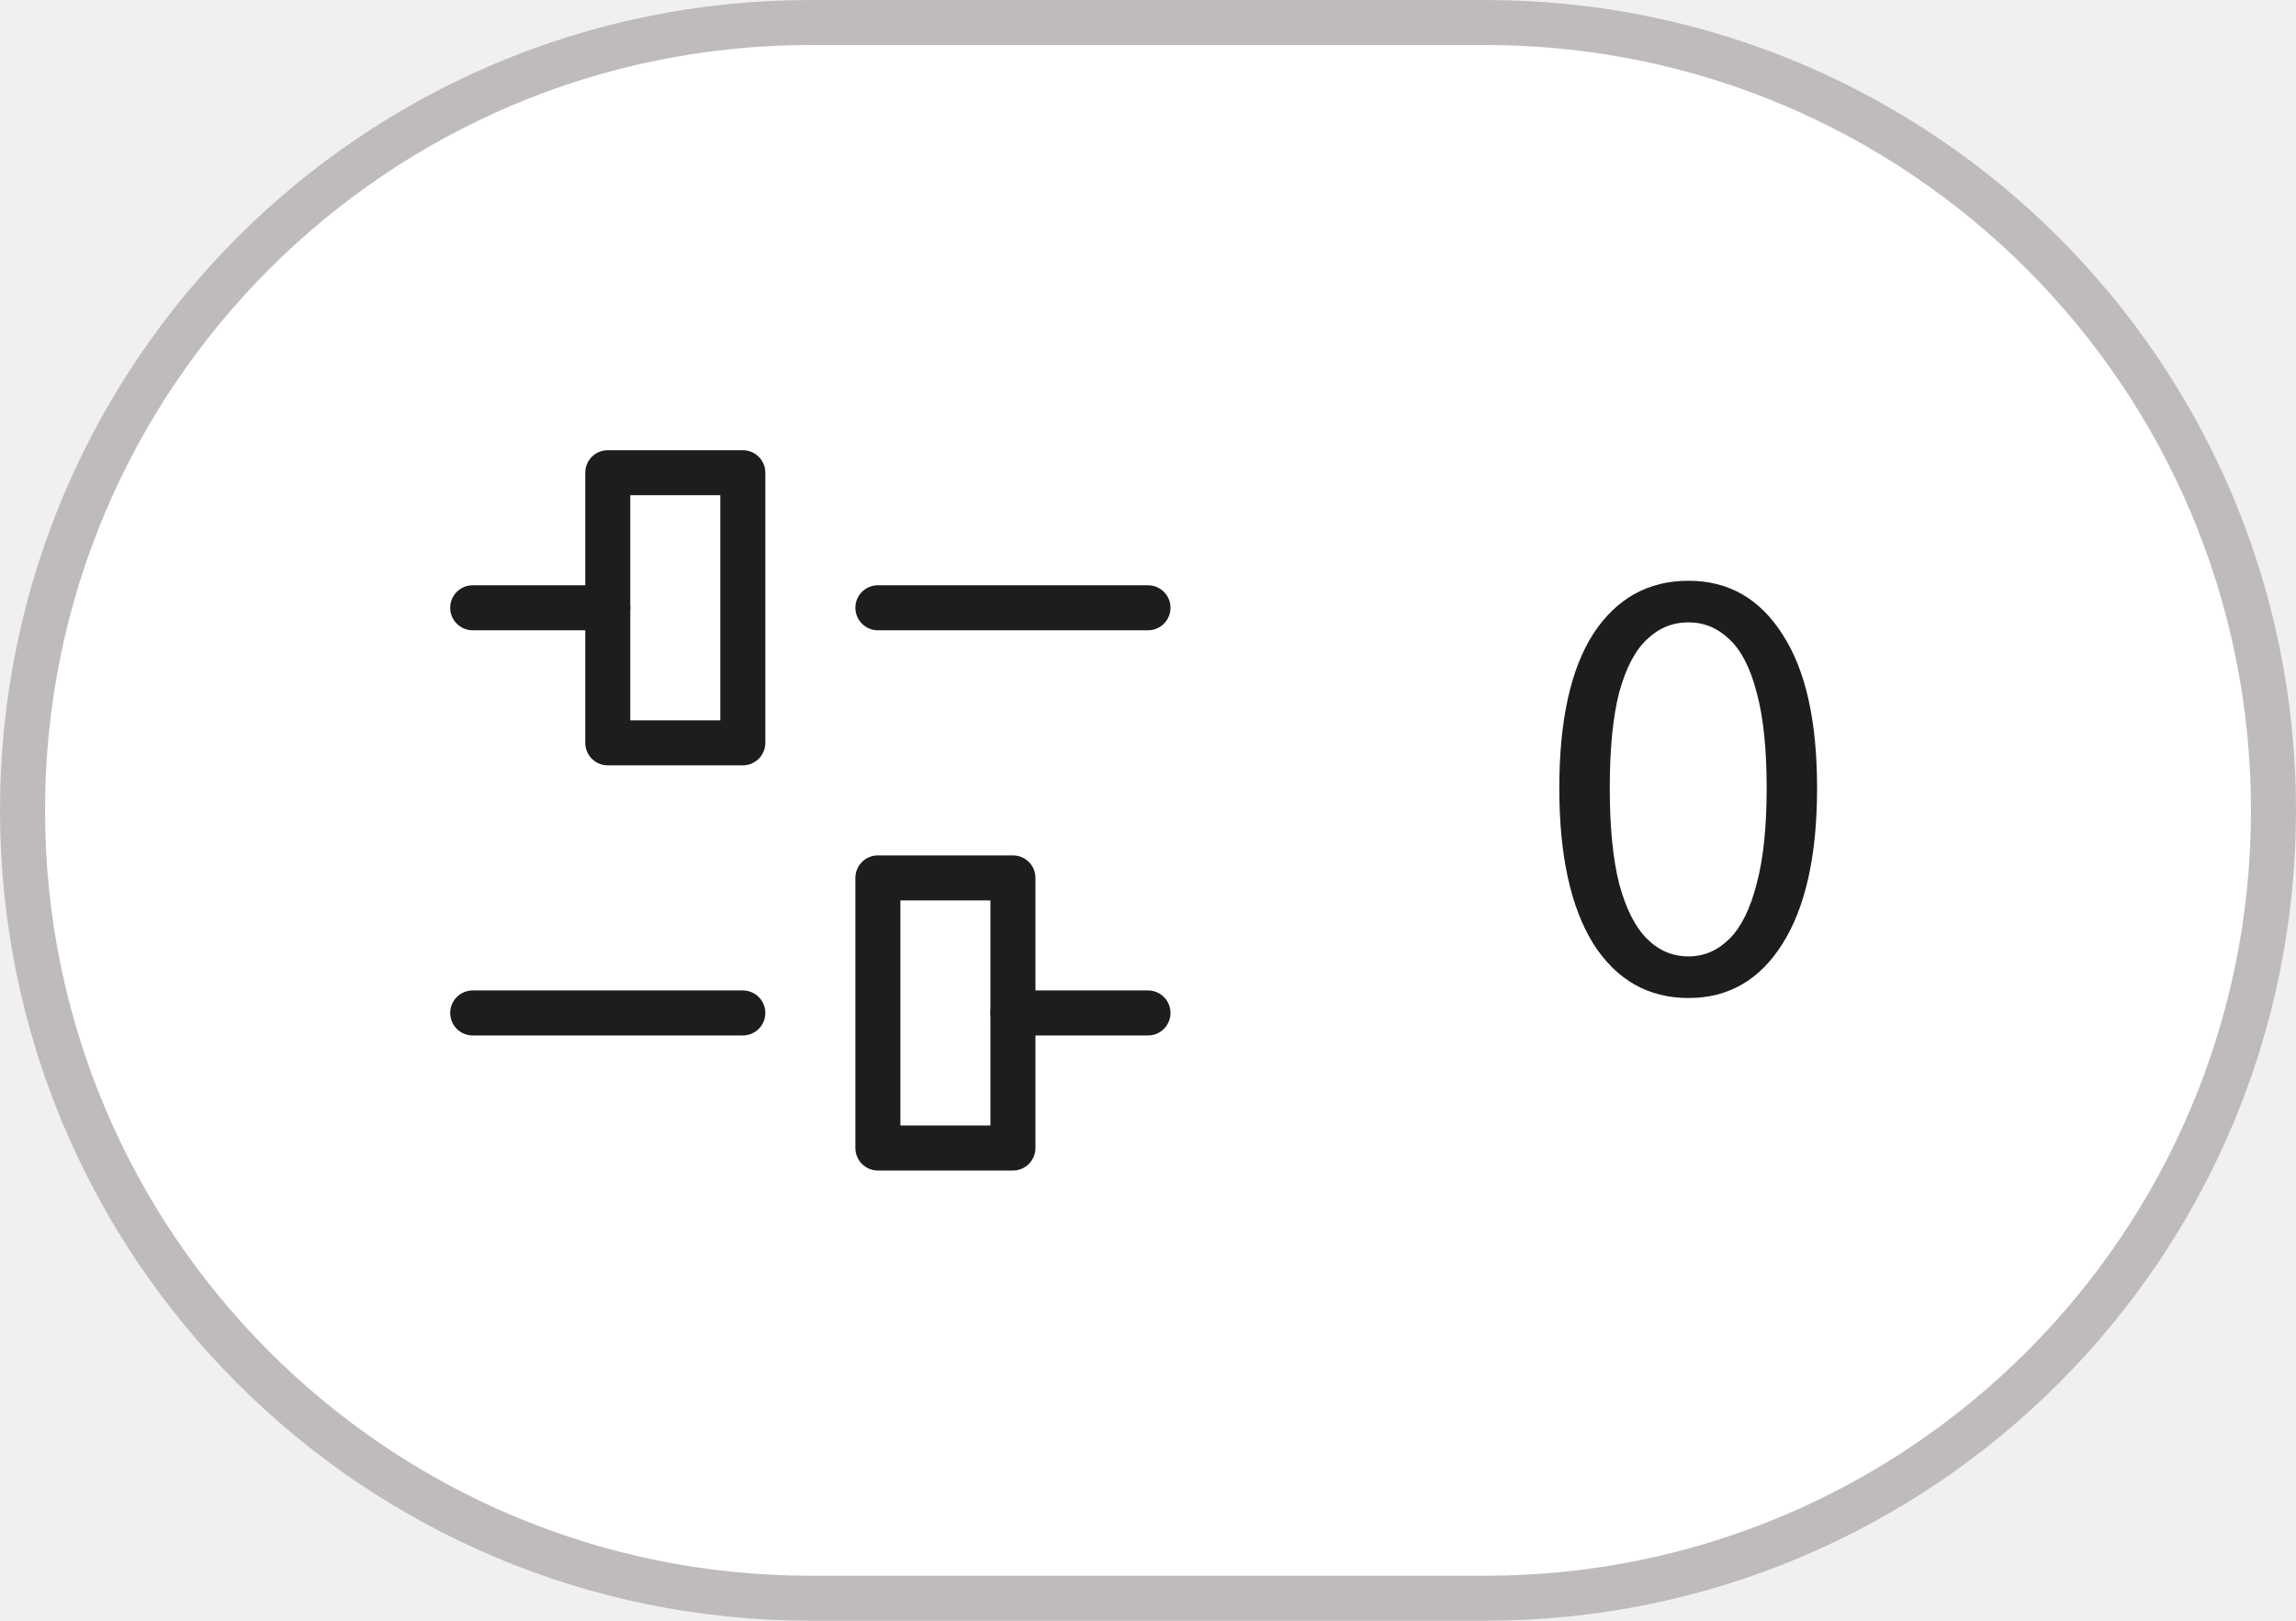
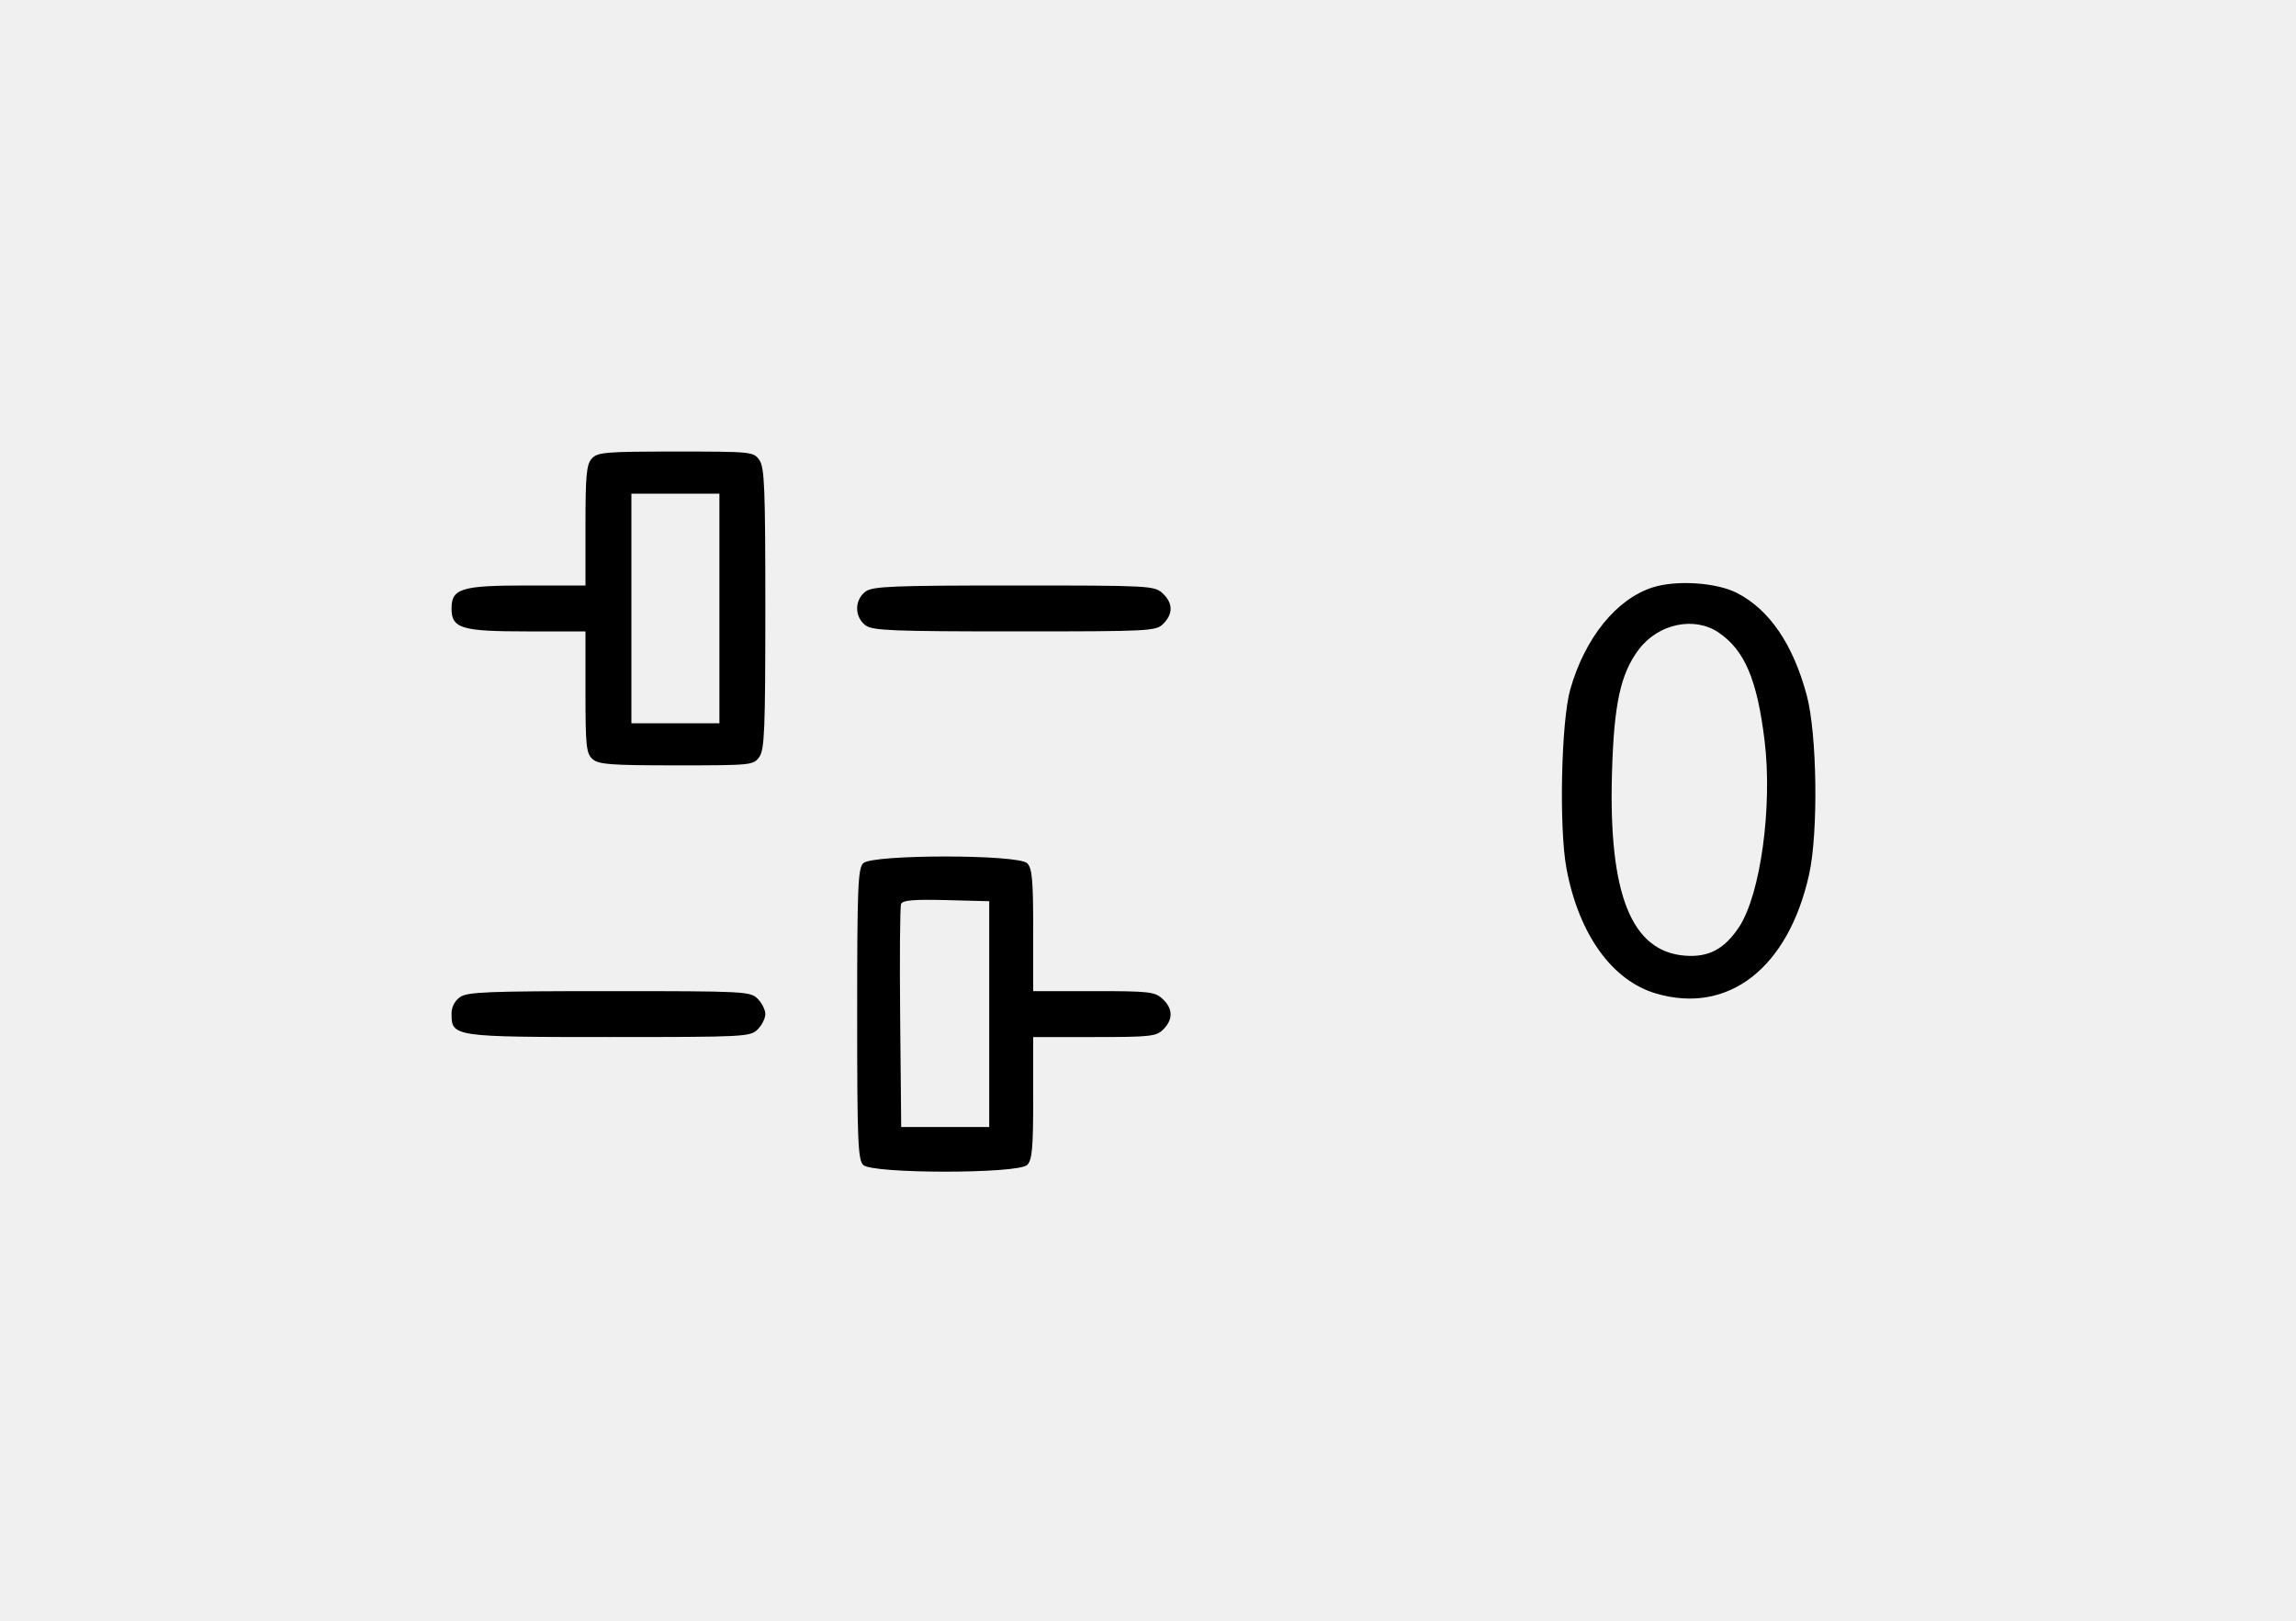
- <svg xmlns="http://www.w3.org/2000/svg" width="51" height="36" viewBox="0 0 51 36" fill="none">
-   <rect x="0.5" y="0.5" width="50" height="35" rx="17.5" fill="white" />
-   <path d="M22.5 22.5H25.5" stroke="#1D1D1D" stroke-linecap="round" stroke-linejoin="round" />
-   <path d="M10.5 13.5H13.5" stroke="#1D1D1D" stroke-linecap="round" stroke-linejoin="round" />
-   <path d="M19.5 13.5H25.5" stroke="#1D1D1D" stroke-linecap="round" stroke-linejoin="round" />
-   <path d="M16.5 10.5H13.5V16.5H16.5V10.5Z" stroke="#1D1D1D" stroke-linecap="round" stroke-linejoin="round" />
-   <path d="M22.5 19.5H19.5V25.5H22.5V19.5Z" stroke="#1D1D1D" stroke-linecap="round" stroke-linejoin="round" />
-   <path d="M10.5 22.5H16.5" stroke="#1D1D1D" stroke-linecap="round" stroke-linejoin="round" />
-   <path d="M37.507 22.168C36.611 22.168 35.906 21.767 35.392 20.964C34.889 20.152 34.636 18.999 34.636 17.506C34.636 16.003 34.889 14.86 35.392 14.076C35.906 13.292 36.611 12.9 37.507 12.9C38.393 12.9 39.089 13.297 39.593 14.09C40.106 14.874 40.362 16.013 40.362 17.506C40.362 18.999 40.106 20.152 39.593 20.964C39.089 21.767 38.393 22.168 37.507 22.168ZM37.507 21.244C37.852 21.244 38.155 21.113 38.416 20.852C38.678 20.591 38.879 20.185 39.019 19.634C39.168 19.083 39.242 18.374 39.242 17.506C39.242 16.629 39.168 15.919 39.019 15.378C38.879 14.837 38.678 14.445 38.416 14.202C38.155 13.95 37.852 13.824 37.507 13.824C37.152 13.824 36.844 13.95 36.583 14.202C36.321 14.445 36.116 14.837 35.967 15.378C35.827 15.919 35.757 16.629 35.757 17.506C35.757 18.374 35.827 19.083 35.967 19.634C36.116 20.185 36.321 20.591 36.583 20.852C36.844 21.113 37.152 21.244 37.507 21.244Z" fill="#1D1D1D" />
-   <rect x="0.5" y="0.5" width="50" height="35" rx="17.5" stroke="#BFBBBB" />
+ <svg xmlns="http://www.w3.org/2000/svg" width="51" height="36" fill="none">
+   <path d="M13.146 10.185c-.119.131-.141.368-.141 1.488v1.332h-1.299c-1.458 0-1.676.066-1.676.51s.218.51 1.676.51h1.299v1.347c0 1.197.017 1.362.155 1.487.134.121.394.141 1.866.141 1.67 0 1.712-.004 1.842-.189.114-.163.132-.621.132-3.296s-.018-3.133-.132-3.296c-.13-.185-.171-.189-1.857-.189-1.563 0-1.738.015-1.865.155m2.834 3.33v2.55h-1.955v-5.1h1.955v2.55m20.728-.467c-.805.259-1.504 1.124-1.828 2.263-.203.714-.253 3.084-.084 3.984.275 1.462 1.014 2.489 1.995 2.775 1.604.466 2.931-.569 3.394-2.647.207-.928.178-3.123-.053-3.981-.305-1.135-.831-1.904-1.554-2.273-.454-.232-1.347-.289-1.87-.121m-17.479.089a.471.471 0 0 0 0 .756c.163.114.623.132 3.315.132 3.013 0 3.132-.006 3.296-.17.221-.221.216-.461-.016-.677-.18-.168-.284-.173-3.296-.173-2.677 0-3.136.018-3.299.132m18.943.911c.579.391.856 1.04 1.023 2.394.18 1.465-.088 3.426-.567 4.151-.323.487-.672.673-1.193.635-1.195-.088-1.705-1.356-1.629-4.046.043-1.549.19-2.223.602-2.764.432-.565 1.226-.732 1.764-.37m-18.998 5.126c-.117.116-.134.539-.134 3.351s.017 3.235.134 3.351c.199.199 3.443.199 3.642 0 .111-.11.134-.37.134-1.487v-1.354h1.36c1.247 0 1.374-.014 1.53-.17.221-.221.216-.461-.016-.677-.171-.159-.295-.173-1.53-.173H22.95v-1.354c0-1.117-.023-1.377-.134-1.487-.199-.199-3.443-.199-3.642 0m2.799 3.351v2.508h-1.955l-.023-2.422c-.013-1.332-.004-2.471.02-2.531.031-.084.276-.105 1-.087l.958.025v2.507m-11.754-.378a.45.45 0 0 0-.189.378c0 .502.052.51 3.504.51 3.013 0 3.132-.006 3.296-.17.094-.094.17-.246.17-.34 0-.094-.076-.246-.17-.34-.164-.164-.283-.17-3.296-.17-2.692 0-3.152.018-3.315.132" fill-rule="evenodd" fill="#000" />
</svg>
